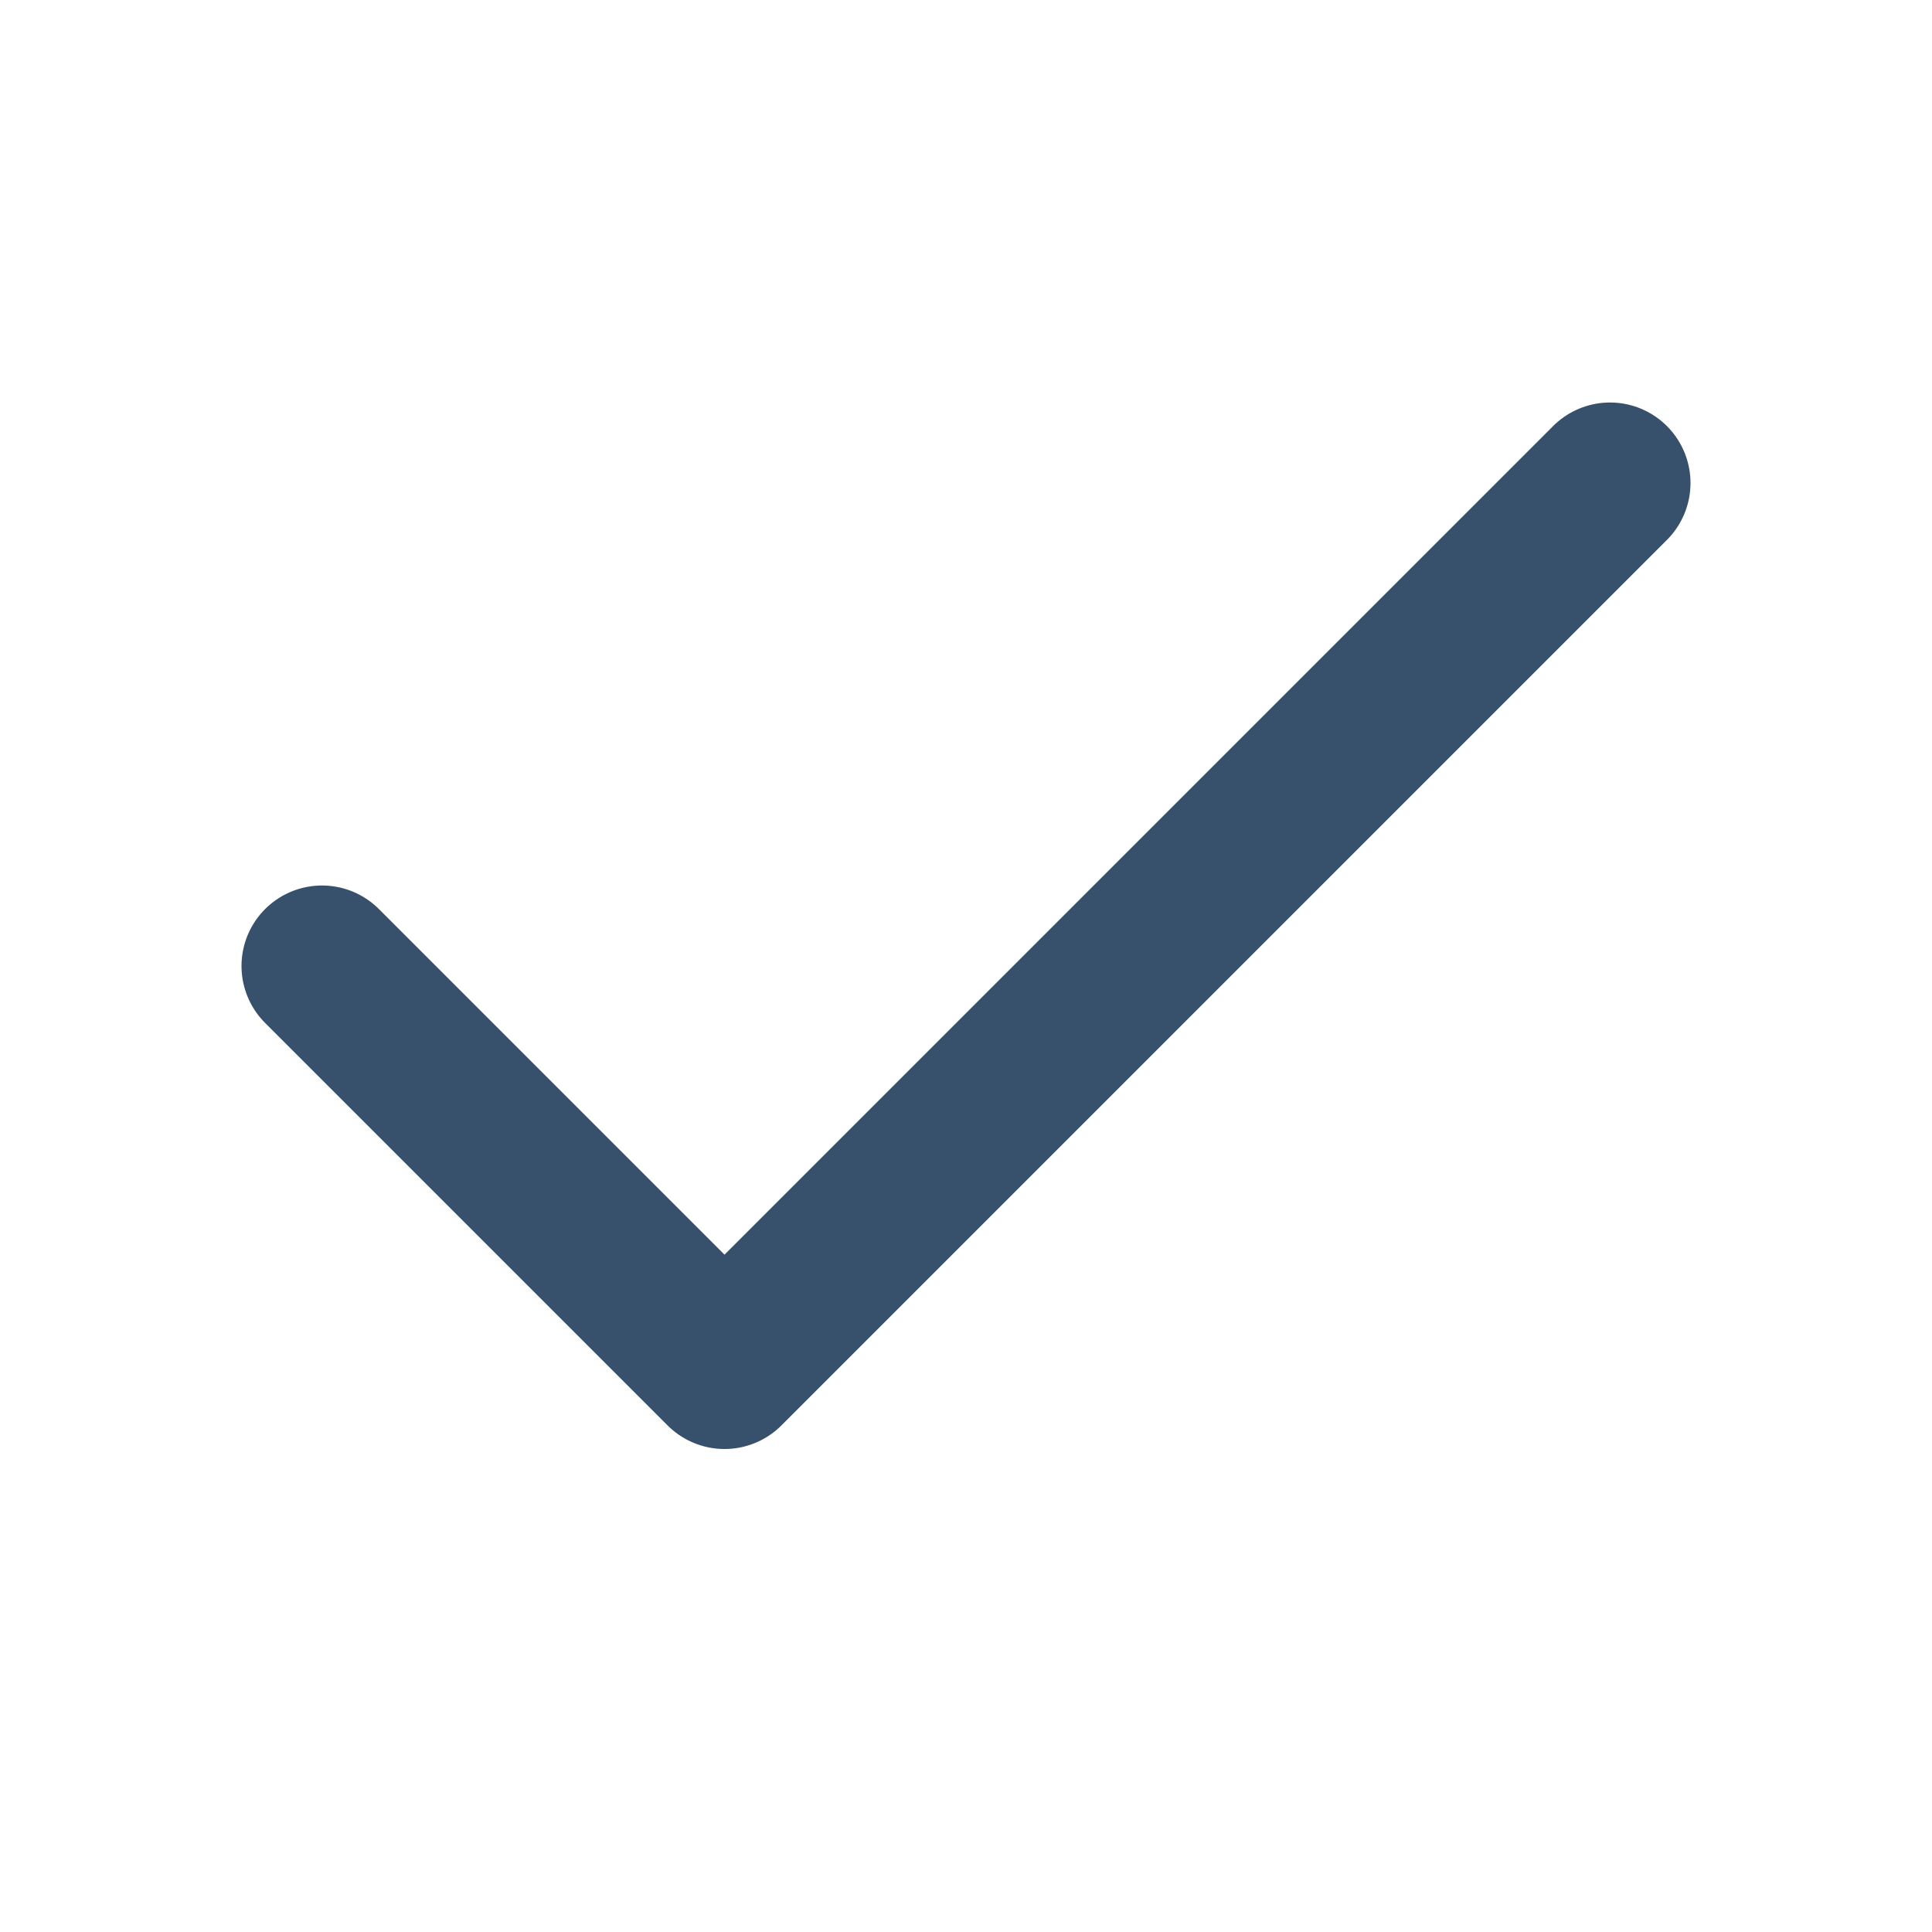
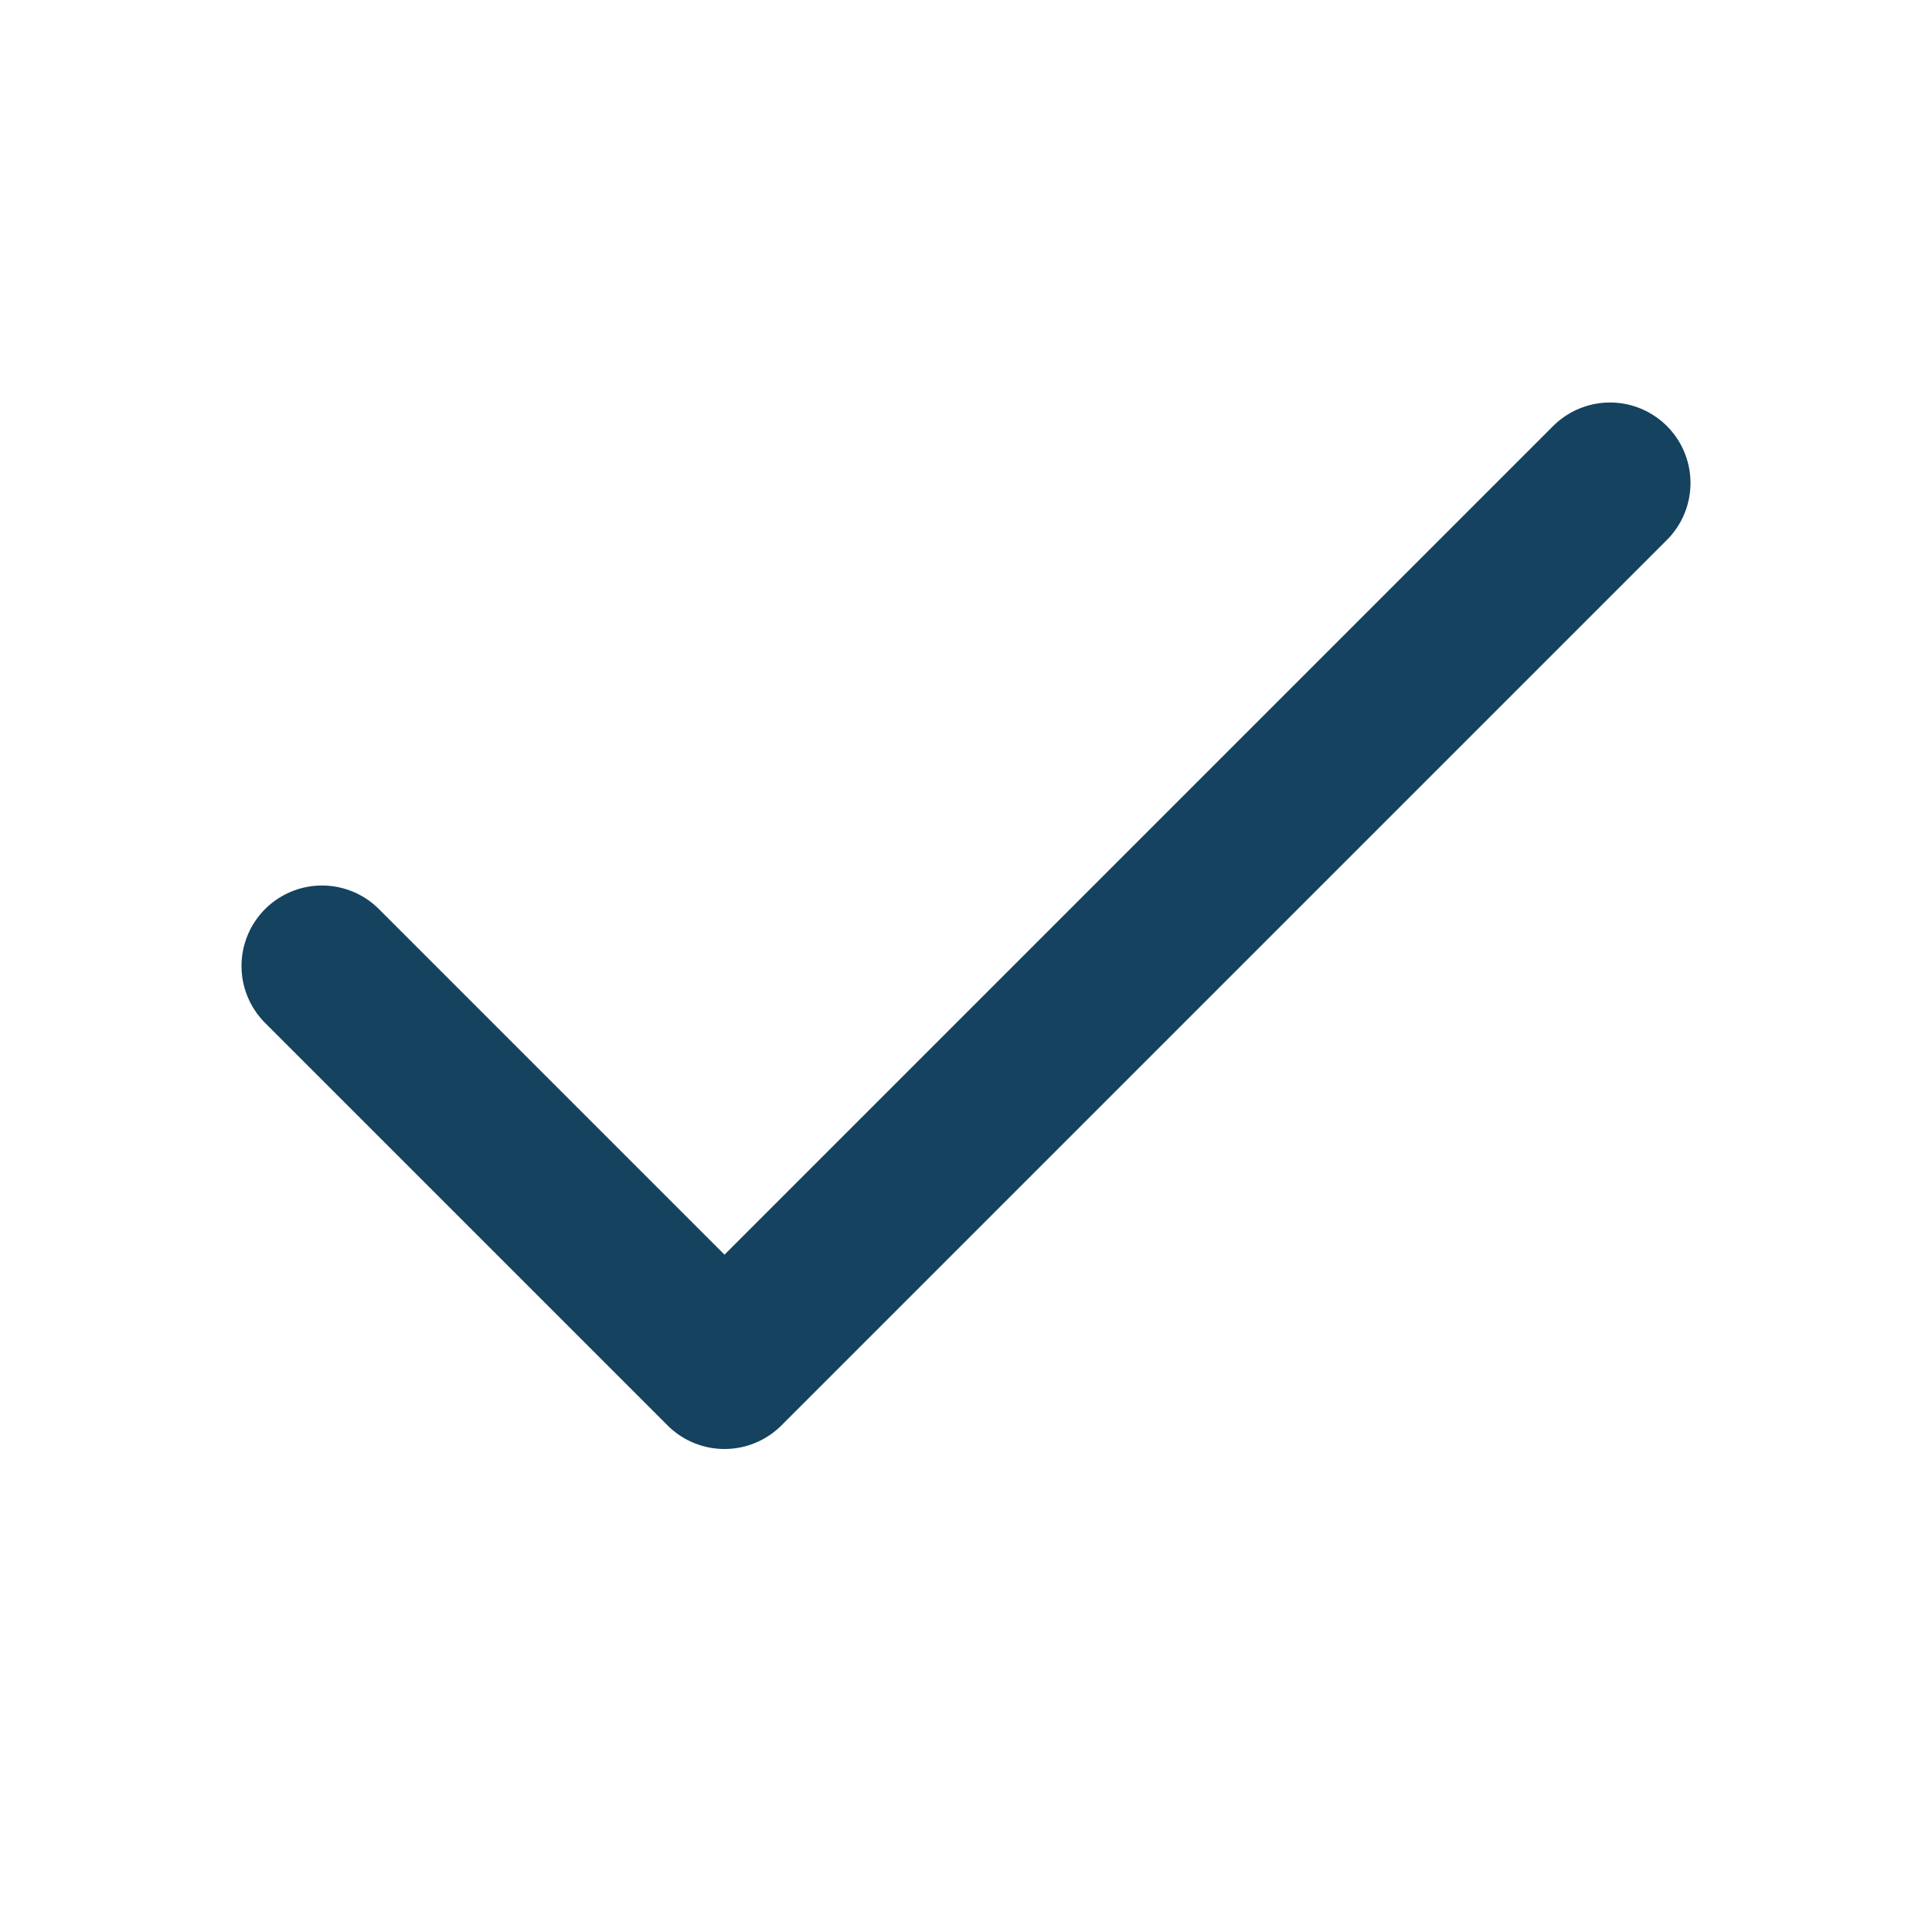
<svg xmlns="http://www.w3.org/2000/svg" width="24" height="24" viewBox="0 0 24 24" fill="none">
-   <path d="M20 6L9 17L4 12" stroke="#37506B" stroke-width="2" stroke-linecap="round" stroke-linejoin="round" />
+   <path d="M20 6L9 17L4 12" stroke="#14425F" stroke-width="2" stroke-linecap="round" stroke-linejoin="round" />
</svg>
